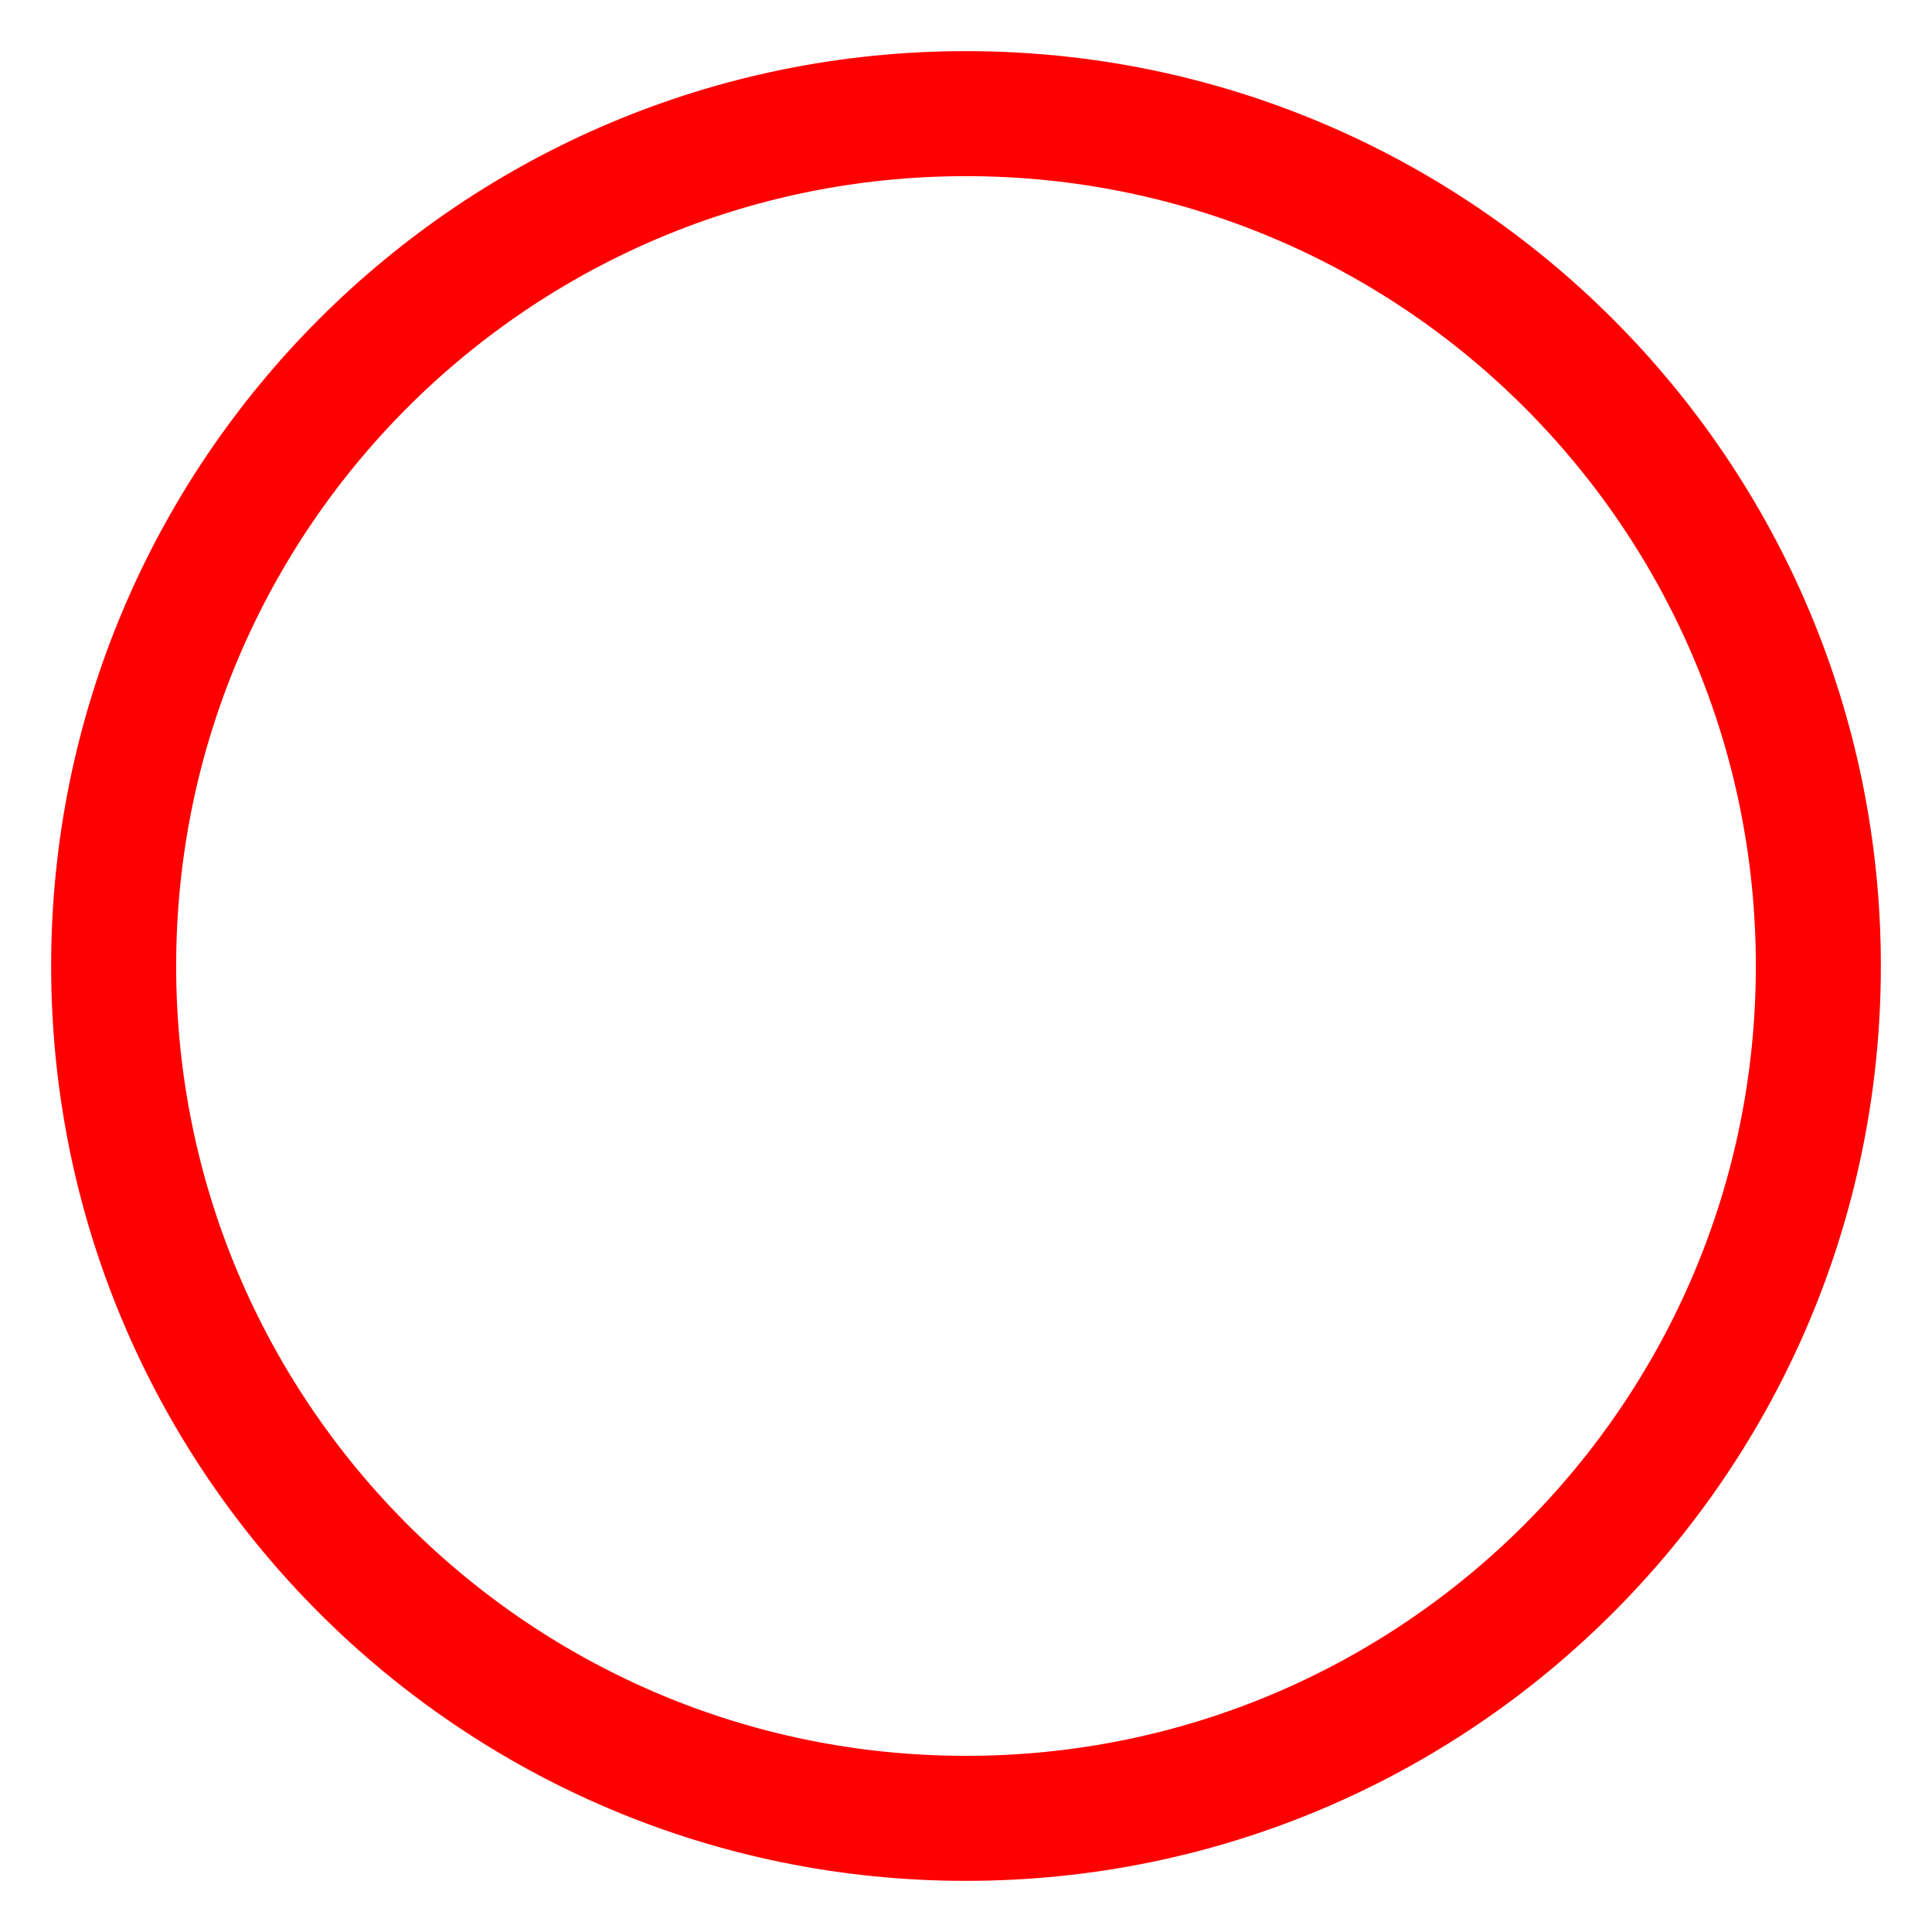
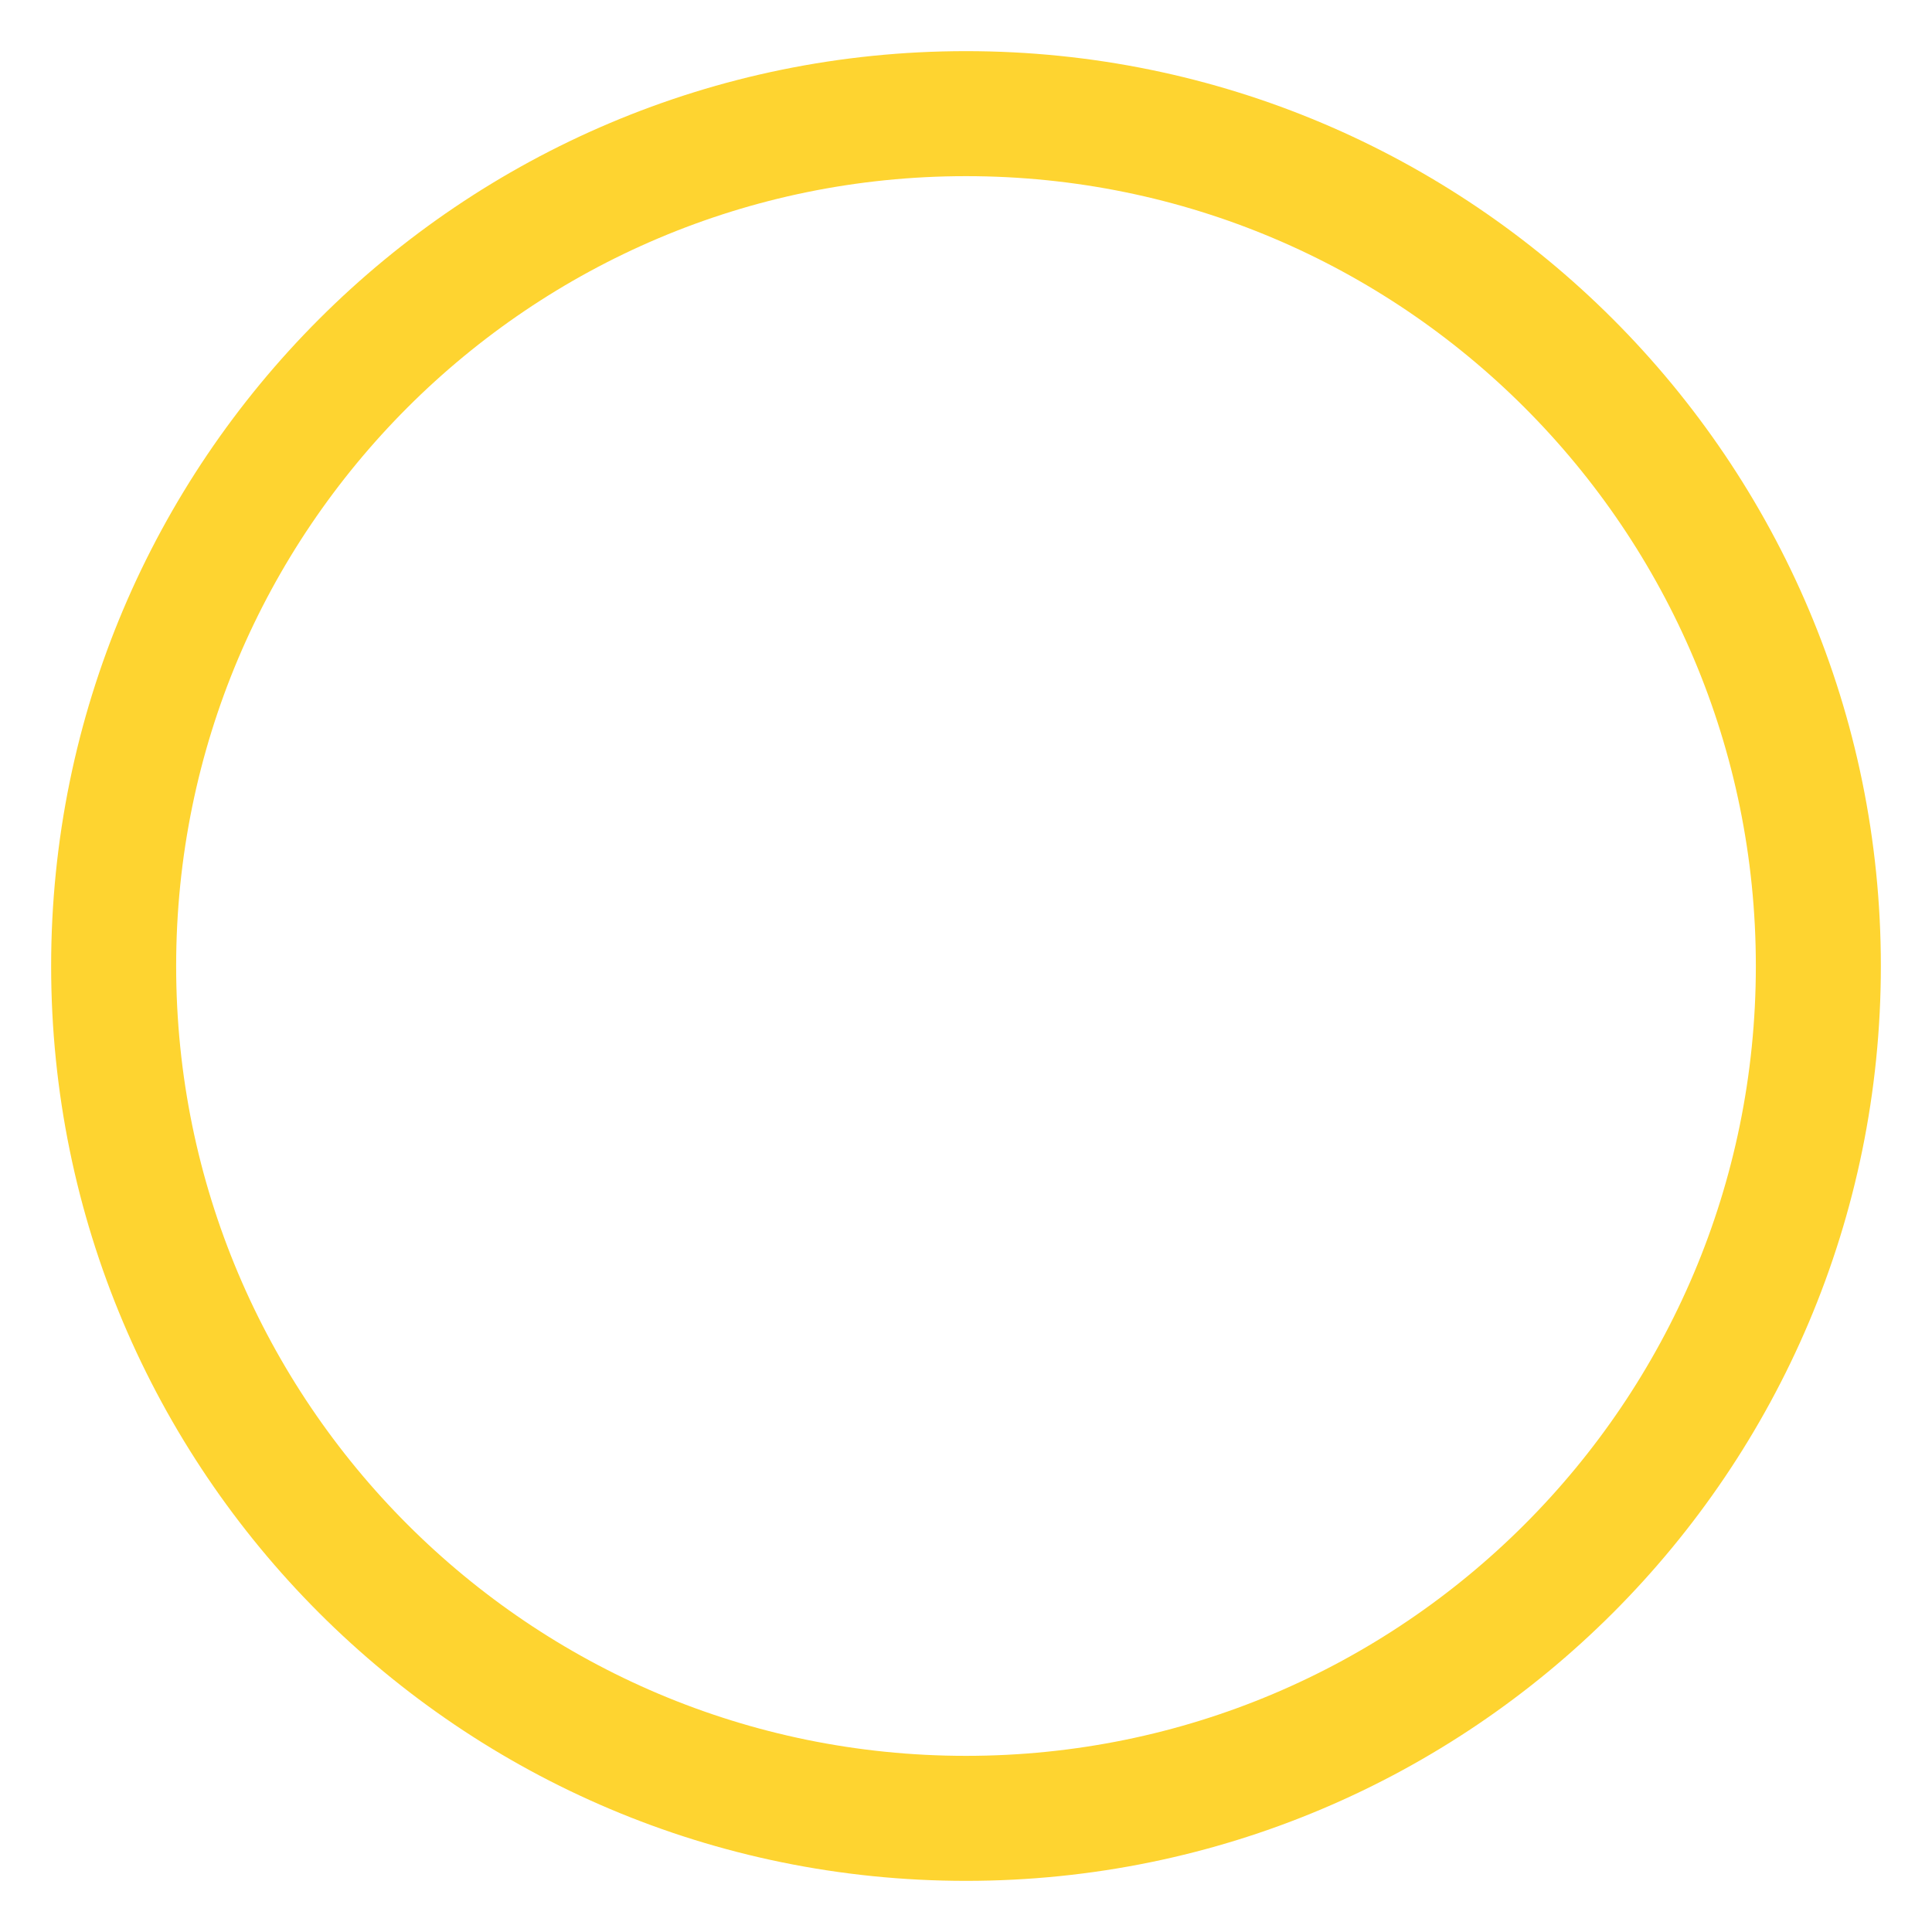
<svg xmlns="http://www.w3.org/2000/svg" viewBox="0 0 170 170">
-   <ellipse class="radial-progress-cover" style="fill: transparent; stroke: rgb(255, 0, 0); stroke-width: 11;" cx="85" cy="85" rx="75" ry="75" />
+   <ellipse class="radial-progress-cover" style="fill: transparent; stroke: #fed430; stroke-width: 11;" cx="85" cy="85" rx="75" ry="75" />
</svg>
